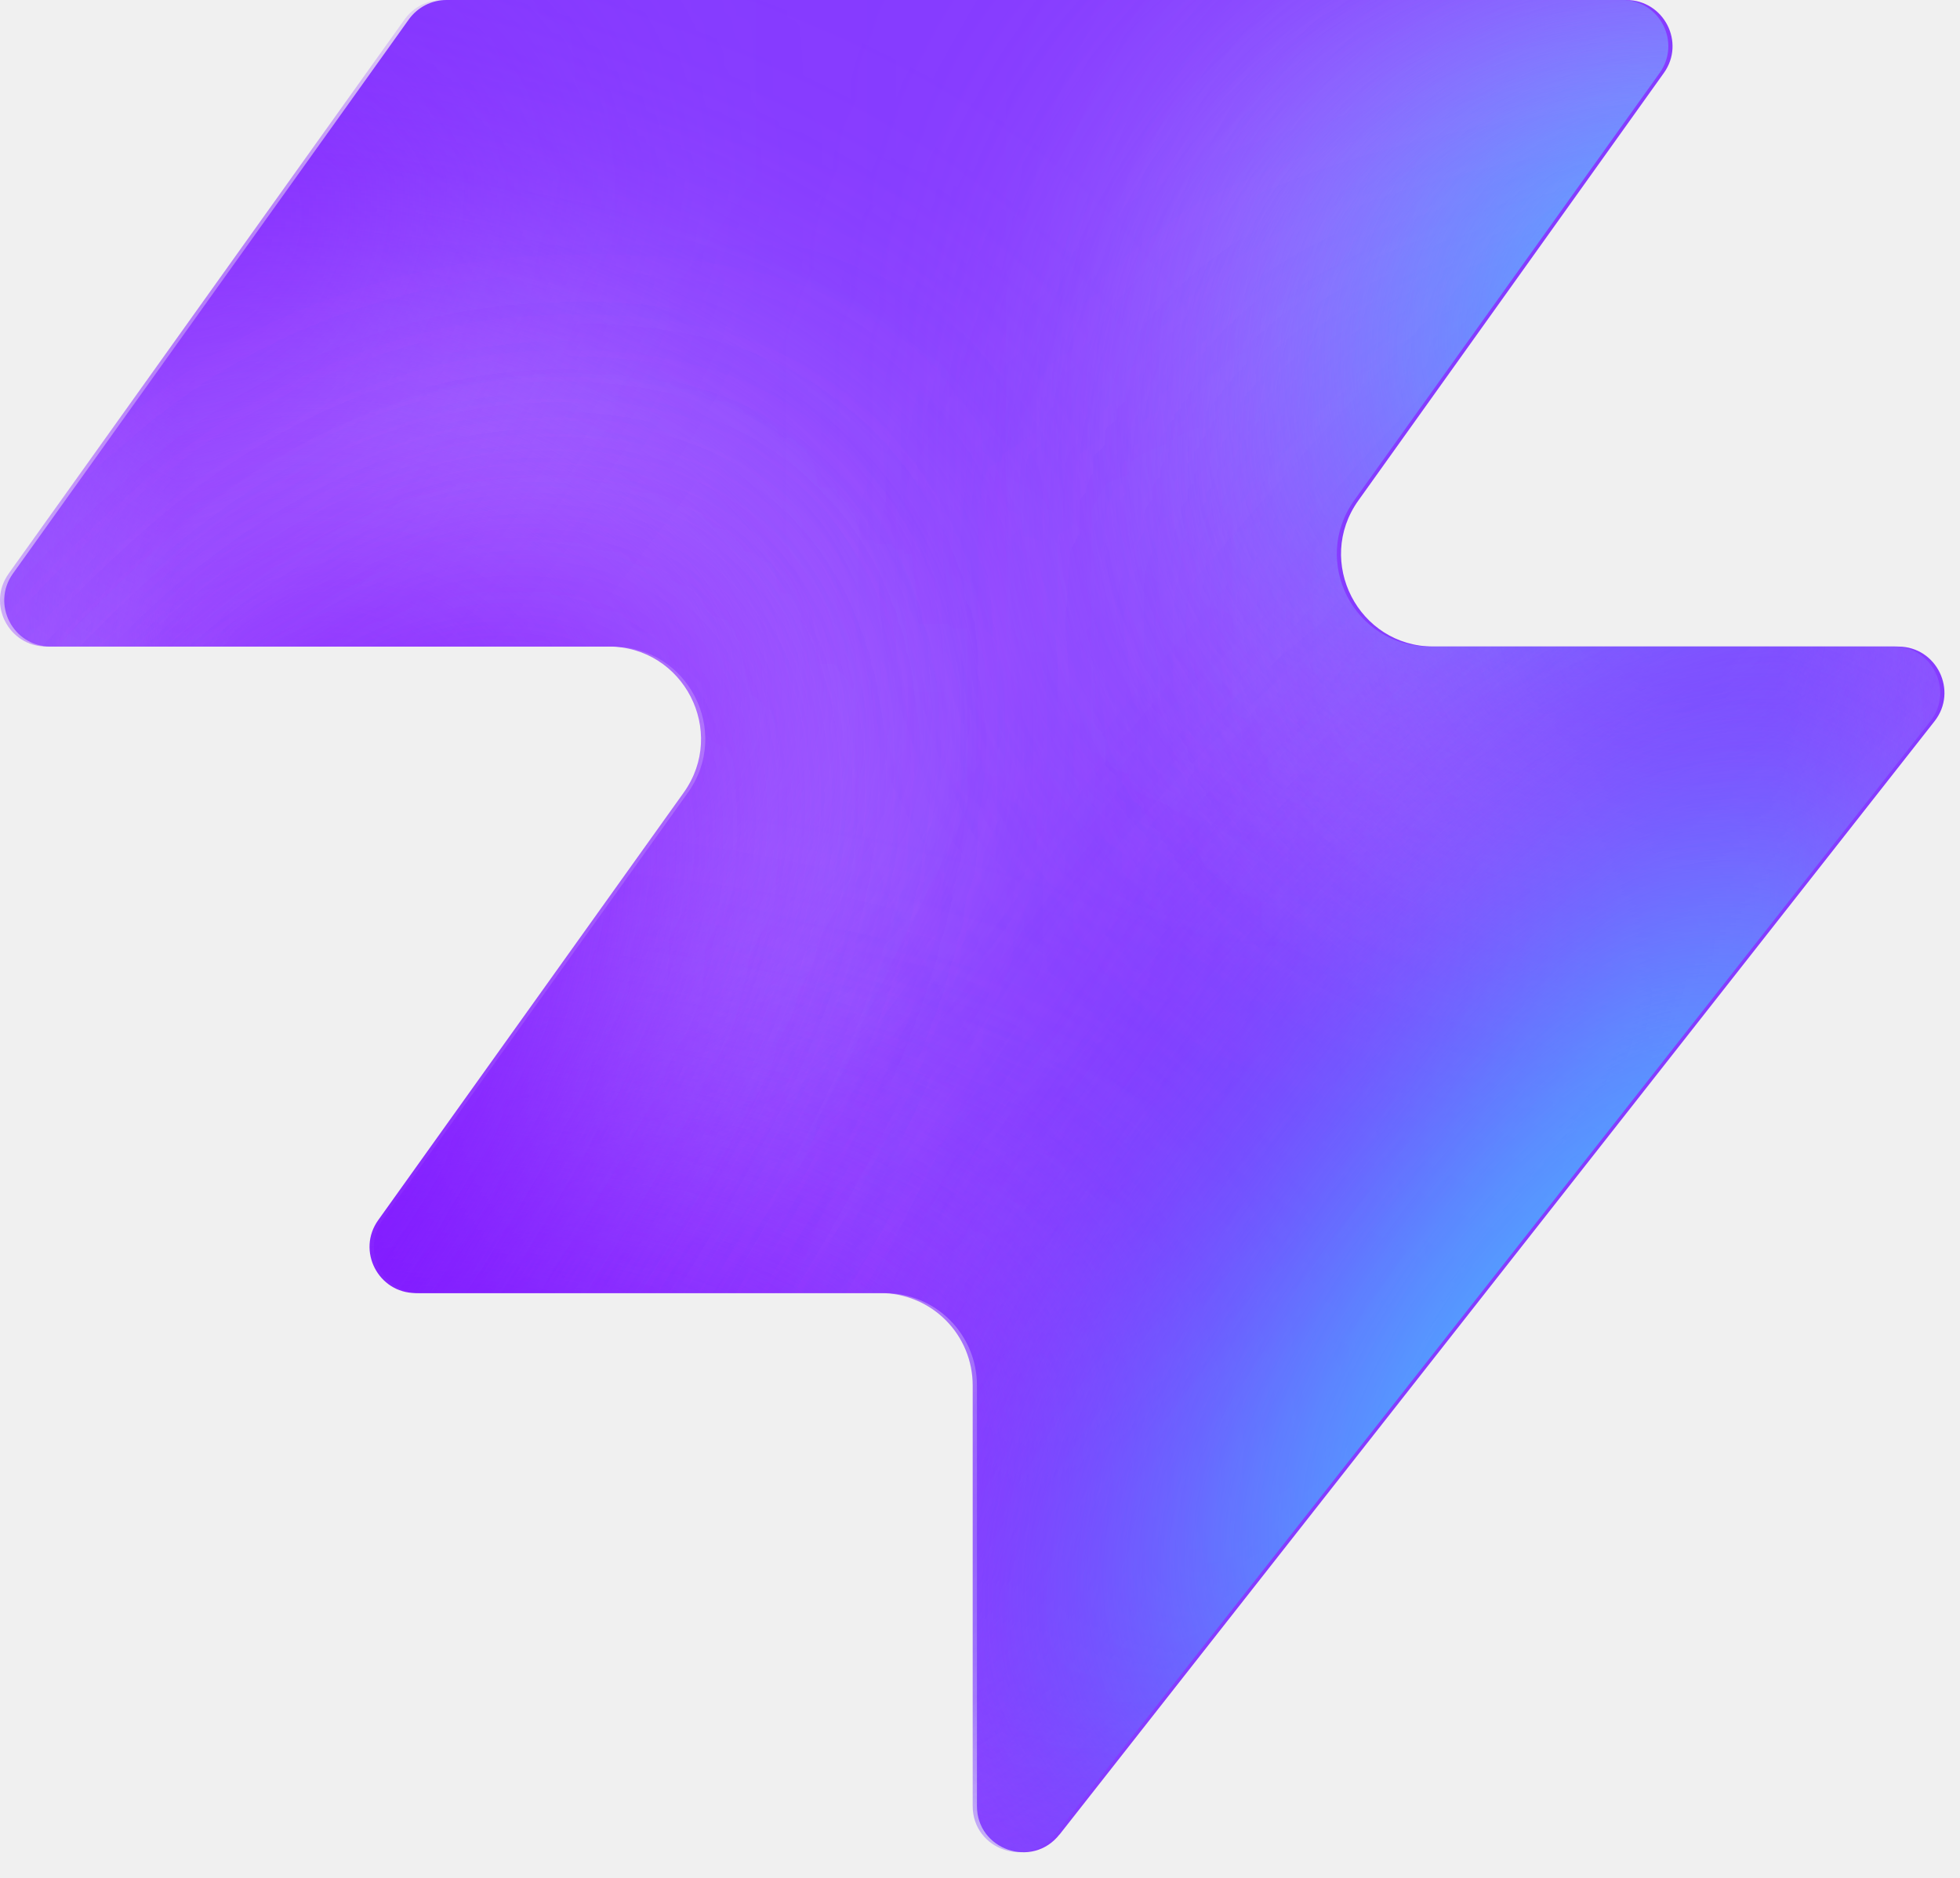
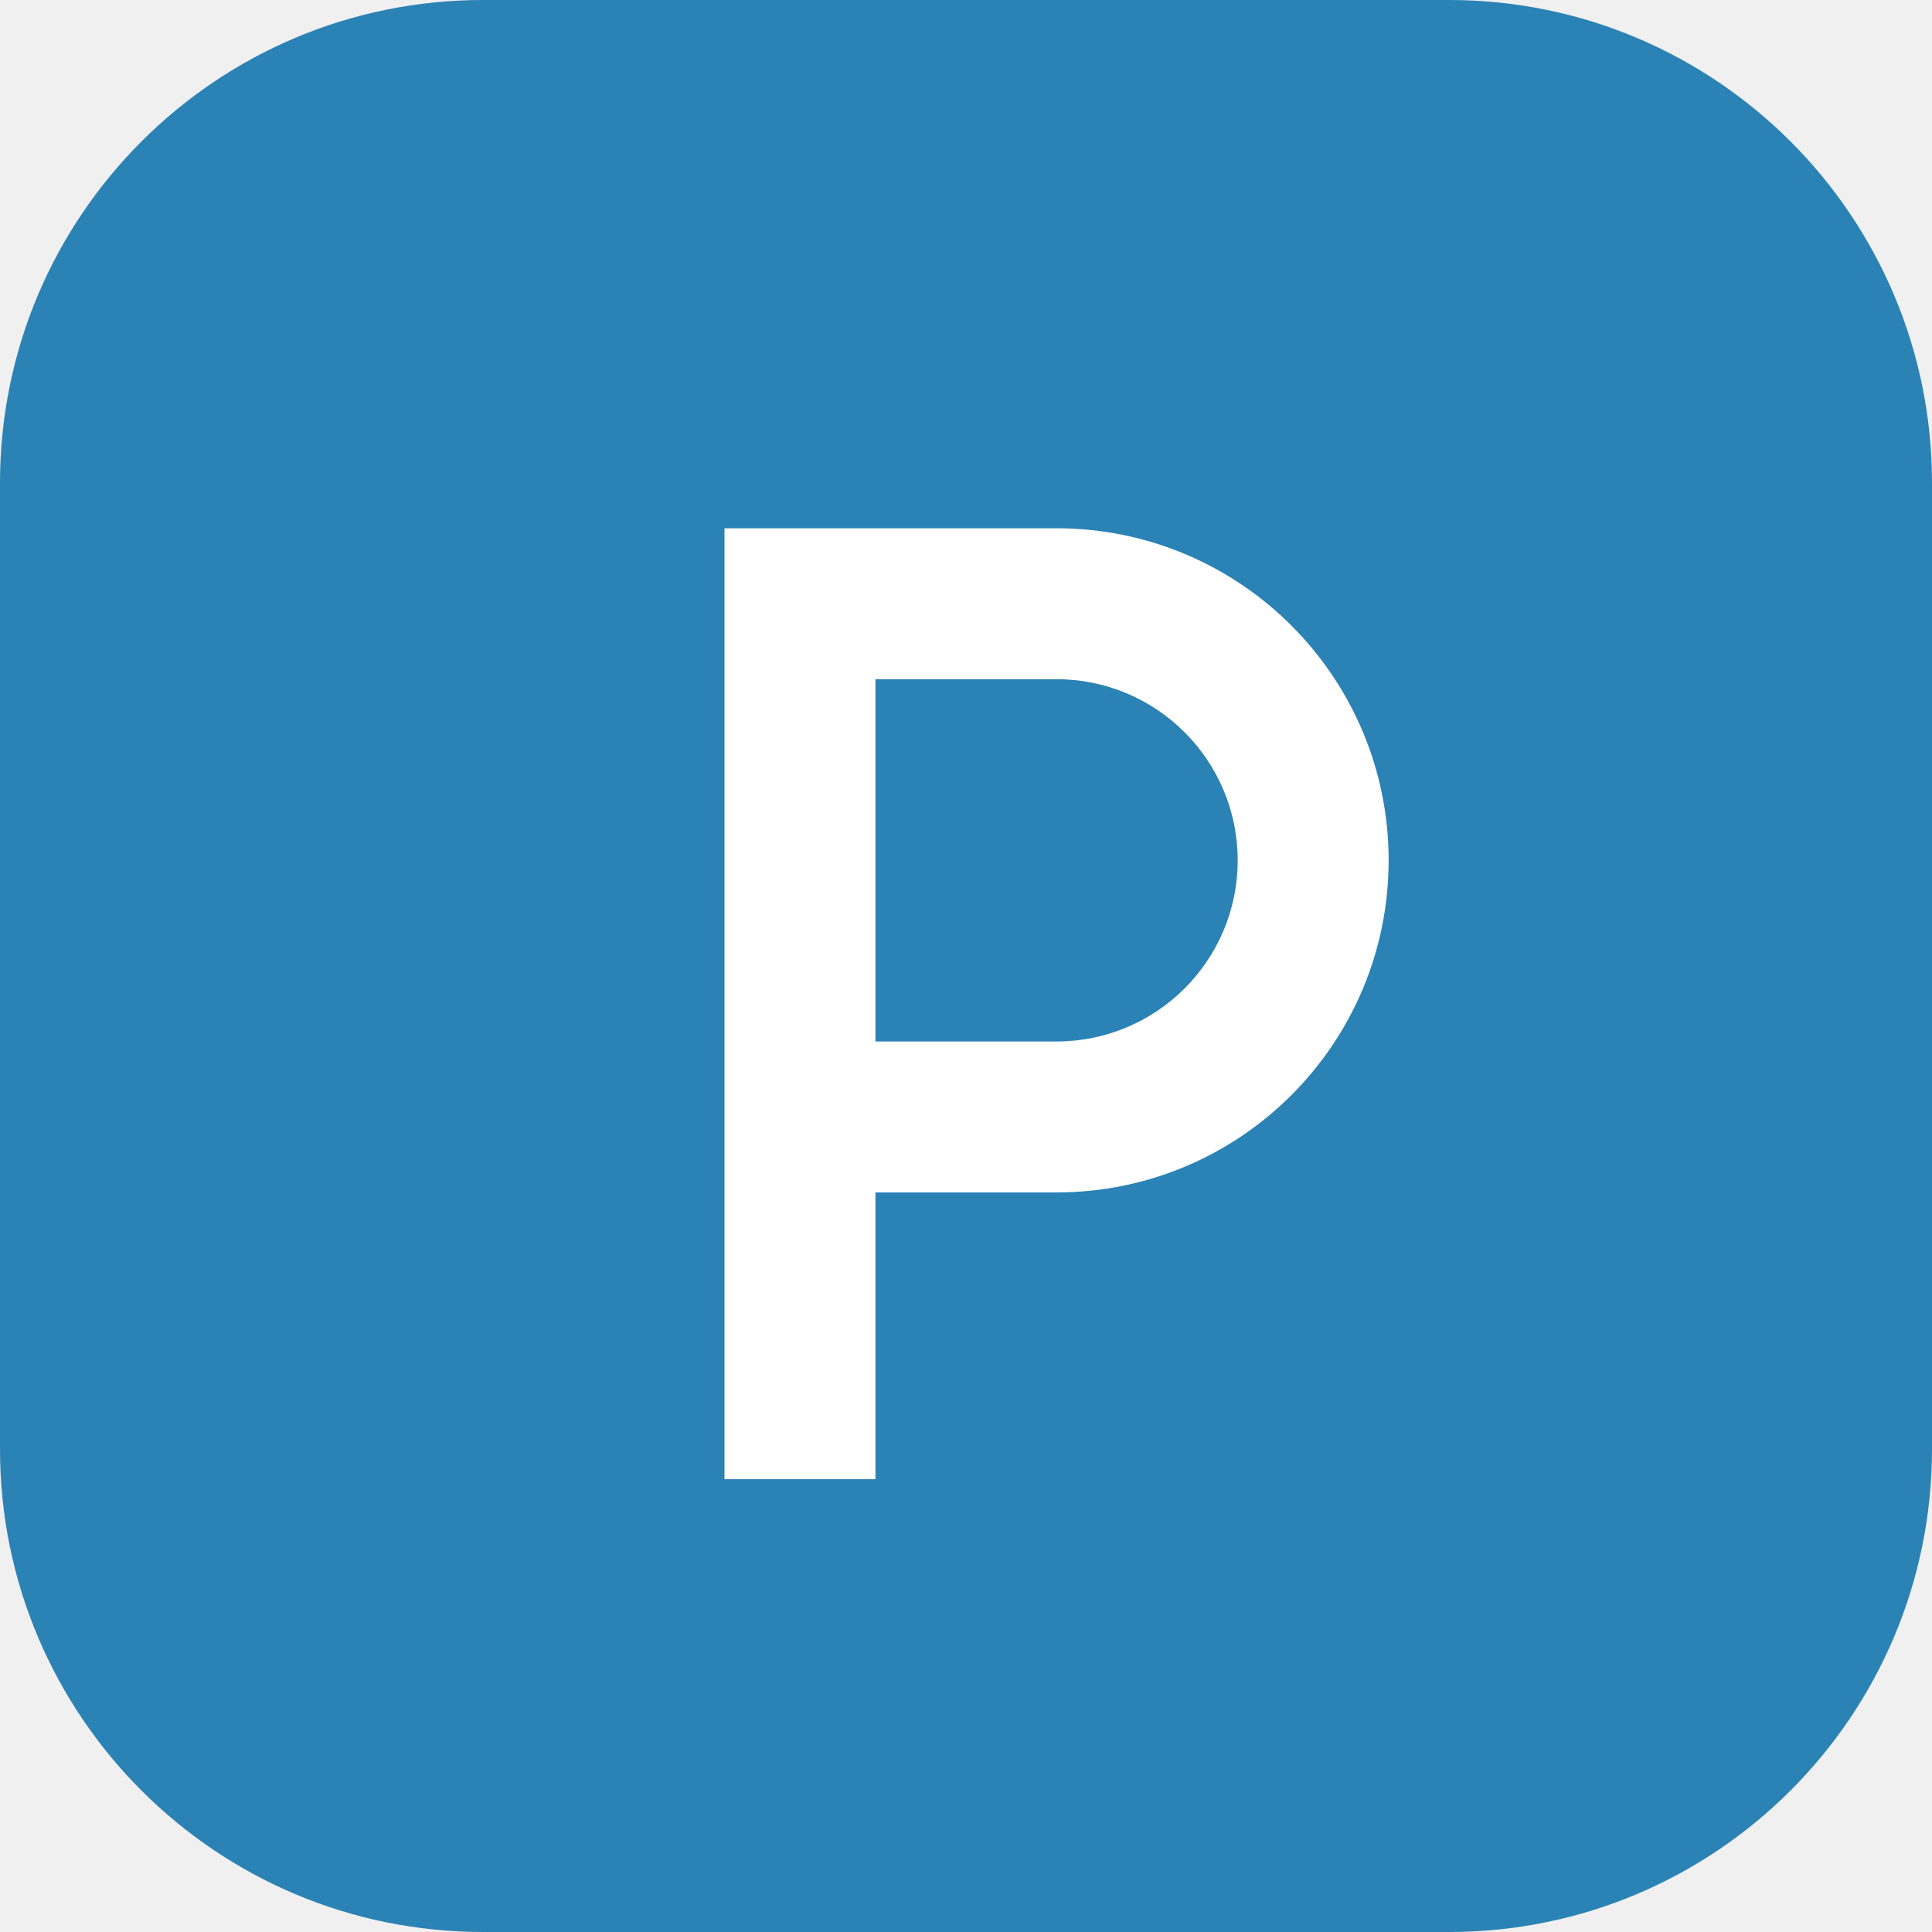
- <svg xmlns="http://www.w3.org/2000/svg" width="48" height="46" fill="none" viewBox="0 0 48 46">
-   <path fill="#863bff" d="M25.946 44.938c-.664.845-2.021.375-2.021-.698V33.937a2.26 2.26 0 0 0-2.262-2.262H10.287c-.92 0-1.456-1.04-.92-1.788l7.48-10.471c1.07-1.497 0-3.578-1.842-3.578H1.237c-.92 0-1.456-1.04-.92-1.788L10.013.474c.214-.297.556-.474.92-.474h28.894c.92 0 1.456 1.04.92 1.788l-7.48 10.471c-1.07 1.498 0 3.579 1.842 3.579h11.377c.943 0 1.473 1.088.89 1.83L25.947 44.94z" style="fill:#863bff;fill:color(display-p3 .525 .23 1);fill-opacity:1" />
-   <mask id="a" width="48" height="46" x="0" y="0" maskUnits="userSpaceOnUse" style="mask-type:alpha">
-     <path fill="#000" d="M25.842 44.938c-.664.844-2.021.375-2.021-.698V33.937a2.26 2.26 0 0 0-2.262-2.262H10.183c-.92 0-1.456-1.04-.92-1.788l7.48-10.471c1.07-1.498 0-3.579-1.842-3.579H1.133c-.92 0-1.456-1.04-.92-1.787L9.91.473c.214-.297.556-.474.92-.474h28.894c.92 0 1.456 1.04.92 1.788l-7.48 10.471c-1.07 1.498 0 3.578 1.842 3.578h11.377c.943 0 1.473 1.088.89 1.832L25.843 44.94z" style="fill:#000;fill-opacity:1" />
-   </mask>
-   <g mask="url(#a)">
-     <g filter="url(#b)">
-       <ellipse cx="5.508" cy="14.704" fill="#ede6ff" rx="5.508" ry="14.704" style="fill:#ede6ff;fill:color(display-p3 .927 .903 1);fill-opacity:1" transform="matrix(.00324 1 1 -.00324 -4.47 31.516)" />
-     </g>
-     <g filter="url(#c)">
-       <ellipse cx="10.399" cy="29.851" fill="#ede6ff" rx="10.399" ry="29.851" style="fill:#ede6ff;fill:color(display-p3 .927 .903 1);fill-opacity:1" transform="matrix(.00324 1 1 -.00324 -39.328 7.883)" />
-     </g>
-     <g filter="url(#d)">
-       <ellipse cx="5.508" cy="30.487" fill="#7e14ff" rx="5.508" ry="30.487" style="fill:#7e14ff;fill:color(display-p3 .492 .077 1);fill-opacity:1" transform="rotate(89.814 -25.913 -14.639)scale(1 -1)" />
-     </g>
-     <g filter="url(#e)">
-       <ellipse cx="5.508" cy="30.599" fill="#7e14ff" rx="5.508" ry="30.599" style="fill:#7e14ff;fill:color(display-p3 .492 .077 1);fill-opacity:1" transform="rotate(89.814 -32.644 -3.334)scale(1 -1)" />
-     </g>
-     <g filter="url(#f)">
-       <ellipse cx="5.508" cy="30.599" fill="#7e14ff" rx="5.508" ry="30.599" style="fill:#7e14ff;fill:color(display-p3 .492 .077 1);fill-opacity:1" transform="matrix(.00324 1 1 -.00324 -34.34 30.47)" />
-     </g>
-     <g filter="url(#g)">
-       <ellipse cx="14.072" cy="22.078" fill="#ede6ff" rx="14.072" ry="22.078" style="fill:#ede6ff;fill:color(display-p3 .927 .903 1);fill-opacity:1" transform="rotate(93.35 24.506 48.493)scale(-1 1)" />
-     </g>
-     <g filter="url(#h)">
-       <ellipse cx="3.47" cy="21.501" fill="#7e14ff" rx="3.47" ry="21.501" style="fill:#7e14ff;fill:color(display-p3 .492 .077 1);fill-opacity:1" transform="rotate(89.009 28.708 47.59)scale(-1 1)" />
-     </g>
-     <g filter="url(#i)">
-       <ellipse cx="3.47" cy="21.501" fill="#7e14ff" rx="3.47" ry="21.501" style="fill:#7e14ff;fill:color(display-p3 .492 .077 1);fill-opacity:1" transform="rotate(89.009 28.708 47.59)scale(-1 1)" />
-     </g>
-     <g filter="url(#j)">
-       <ellipse cx=".387" cy="8.972" fill="#7e14ff" rx="4.407" ry="29.108" style="fill:#7e14ff;fill:color(display-p3 .492 .077 1);fill-opacity:1" transform="rotate(39.51 .387 8.972)" />
-     </g>
-     <g filter="url(#k)">
-       <ellipse cx="47.523" cy="-6.092" fill="#7e14ff" rx="4.407" ry="29.108" style="fill:#7e14ff;fill:color(display-p3 .492 .077 1);fill-opacity:1" transform="rotate(37.892 47.523 -6.092)" />
-     </g>
-     <g filter="url(#l)">
-       <ellipse cx="41.412" cy="6.333" fill="#47bfff" rx="5.971" ry="9.665" style="fill:#47bfff;fill:color(display-p3 .28 .748 1);fill-opacity:1" transform="rotate(37.892 41.412 6.333)" />
-     </g>
-     <g filter="url(#m)">
-       <ellipse cx="-1.879" cy="38.332" fill="#7e14ff" rx="4.407" ry="29.108" style="fill:#7e14ff;fill:color(display-p3 .492 .077 1);fill-opacity:1" transform="rotate(37.892 -1.88 38.332)" />
-     </g>
-     <g filter="url(#n)">
-       <ellipse cx="-1.879" cy="38.332" fill="#7e14ff" rx="4.407" ry="29.108" style="fill:#7e14ff;fill:color(display-p3 .492 .077 1);fill-opacity:1" transform="rotate(37.892 -1.88 38.332)" />
-     </g>
-     <g filter="url(#o)">
-       <ellipse cx="35.651" cy="29.907" fill="#7e14ff" rx="4.407" ry="29.108" style="fill:#7e14ff;fill:color(display-p3 .492 .077 1);fill-opacity:1" transform="rotate(37.892 35.651 29.907)" />
-     </g>
-     <g filter="url(#p)">
-       <ellipse cx="38.418" cy="32.4" fill="#47bfff" rx="5.971" ry="15.297" style="fill:#47bfff;fill:color(display-p3 .28 .748 1);fill-opacity:1" transform="rotate(37.892 38.418 32.4)" />
-     </g>
-   </g>
-   <defs>
-     <filter id="b" width="60.045" height="41.654" x="-19.77" y="16.149" color-interpolation-filters="sRGB" filterUnits="userSpaceOnUse">
-       <feFlood flood-opacity="0" result="BackgroundImageFix" />
-       <feBlend in="SourceGraphic" in2="BackgroundImageFix" result="shape" />
-       <feGaussianBlur result="effect1_foregroundBlur_2002_17158" stdDeviation="7.659" />
-     </filter>
-     <filter id="c" width="90.34" height="51.437" x="-54.613" y="-7.533" color-interpolation-filters="sRGB" filterUnits="userSpaceOnUse">
-       <feFlood flood-opacity="0" result="BackgroundImageFix" />
-       <feBlend in="SourceGraphic" in2="BackgroundImageFix" result="shape" />
-       <feGaussianBlur result="effect1_foregroundBlur_2002_17158" stdDeviation="7.659" />
-     </filter>
-     <filter id="d" width="79.355" height="29.4" x="-49.64" y="2.03" color-interpolation-filters="sRGB" filterUnits="userSpaceOnUse">
-       <feFlood flood-opacity="0" result="BackgroundImageFix" />
-       <feBlend in="SourceGraphic" in2="BackgroundImageFix" result="shape" />
-       <feGaussianBlur result="effect1_foregroundBlur_2002_17158" stdDeviation="4.596" />
-     </filter>
-     <filter id="e" width="79.579" height="29.4" x="-45.045" y="20.029" color-interpolation-filters="sRGB" filterUnits="userSpaceOnUse">
-       <feFlood flood-opacity="0" result="BackgroundImageFix" />
-       <feBlend in="SourceGraphic" in2="BackgroundImageFix" result="shape" />
-       <feGaussianBlur result="effect1_foregroundBlur_2002_17158" stdDeviation="4.596" />
-     </filter>
-     <filter id="f" width="79.579" height="29.4" x="-43.513" y="21.178" color-interpolation-filters="sRGB" filterUnits="userSpaceOnUse">
-       <feFlood flood-opacity="0" result="BackgroundImageFix" />
-       <feBlend in="SourceGraphic" in2="BackgroundImageFix" result="shape" />
-       <feGaussianBlur result="effect1_foregroundBlur_2002_17158" stdDeviation="4.596" />
-     </filter>
-     <filter id="g" width="74.749" height="58.852" x="15.756" y="-17.901" color-interpolation-filters="sRGB" filterUnits="userSpaceOnUse">
-       <feFlood flood-opacity="0" result="BackgroundImageFix" />
-       <feBlend in="SourceGraphic" in2="BackgroundImageFix" result="shape" />
-       <feGaussianBlur result="effect1_foregroundBlur_2002_17158" stdDeviation="7.659" />
-     </filter>
-     <filter id="h" width="61.377" height="25.362" x="23.548" y="2.284" color-interpolation-filters="sRGB" filterUnits="userSpaceOnUse">
-       <feFlood flood-opacity="0" result="BackgroundImageFix" />
-       <feBlend in="SourceGraphic" in2="BackgroundImageFix" result="shape" />
-       <feGaussianBlur result="effect1_foregroundBlur_2002_17158" stdDeviation="4.596" />
-     </filter>
-     <filter id="i" width="61.377" height="25.362" x="23.548" y="2.284" color-interpolation-filters="sRGB" filterUnits="userSpaceOnUse">
-       <feFlood flood-opacity="0" result="BackgroundImageFix" />
-       <feBlend in="SourceGraphic" in2="BackgroundImageFix" result="shape" />
-       <feGaussianBlur result="effect1_foregroundBlur_2002_17158" stdDeviation="4.596" />
-     </filter>
-     <filter id="j" width="56.045" height="63.649" x="-27.636" y="-22.853" color-interpolation-filters="sRGB" filterUnits="userSpaceOnUse">
-       <feFlood flood-opacity="0" result="BackgroundImageFix" />
-       <feBlend in="SourceGraphic" in2="BackgroundImageFix" result="shape" />
-       <feGaussianBlur result="effect1_foregroundBlur_2002_17158" stdDeviation="4.596" />
-     </filter>
-     <filter id="k" width="54.814" height="64.646" x="20.116" y="-38.415" color-interpolation-filters="sRGB" filterUnits="userSpaceOnUse">
-       <feFlood flood-opacity="0" result="BackgroundImageFix" />
-       <feBlend in="SourceGraphic" in2="BackgroundImageFix" result="shape" />
-       <feGaussianBlur result="effect1_foregroundBlur_2002_17158" stdDeviation="4.596" />
-     </filter>
-     <filter id="l" width="33.541" height="35.313" x="24.641" y="-11.323" color-interpolation-filters="sRGB" filterUnits="userSpaceOnUse">
-       <feFlood flood-opacity="0" result="BackgroundImageFix" />
-       <feBlend in="SourceGraphic" in2="BackgroundImageFix" result="shape" />
-       <feGaussianBlur result="effect1_foregroundBlur_2002_17158" stdDeviation="4.596" />
-     </filter>
-     <filter id="m" width="54.814" height="64.646" x="-29.286" y="6.009" color-interpolation-filters="sRGB" filterUnits="userSpaceOnUse">
-       <feFlood flood-opacity="0" result="BackgroundImageFix" />
-       <feBlend in="SourceGraphic" in2="BackgroundImageFix" result="shape" />
-       <feGaussianBlur result="effect1_foregroundBlur_2002_17158" stdDeviation="4.596" />
-     </filter>
-     <filter id="n" width="54.814" height="64.646" x="-29.286" y="6.009" color-interpolation-filters="sRGB" filterUnits="userSpaceOnUse">
-       <feFlood flood-opacity="0" result="BackgroundImageFix" />
-       <feBlend in="SourceGraphic" in2="BackgroundImageFix" result="shape" />
-       <feGaussianBlur result="effect1_foregroundBlur_2002_17158" stdDeviation="4.596" />
-     </filter>
-     <filter id="o" width="54.814" height="64.646" x="8.244" y="-2.416" color-interpolation-filters="sRGB" filterUnits="userSpaceOnUse">
-       <feFlood flood-opacity="0" result="BackgroundImageFix" />
-       <feBlend in="SourceGraphic" in2="BackgroundImageFix" result="shape" />
-       <feGaussianBlur result="effect1_foregroundBlur_2002_17158" stdDeviation="4.596" />
-     </filter>
-     <filter id="p" width="39.409" height="43.623" x="18.713" y="10.588" color-interpolation-filters="sRGB" filterUnits="userSpaceOnUse">
-       <feFlood flood-opacity="0" result="BackgroundImageFix" />
-       <feBlend in="SourceGraphic" in2="BackgroundImageFix" result="shape" />
-       <feGaussianBlur result="effect1_foregroundBlur_2002_17158" stdDeviation="4.596" />
-     </filter>
-   </defs>
+ <svg xmlns="http://www.w3.org/2000/svg" viewBox="0 0 512 512" fill="none">
+   <rect width="512" height="512" rx="128" fill="#2b82b5" />
+   <path d="M192 140h88c48.6 0 88 39.4 88 88s-39.4 88-88 88h-48v76h-40V140zm40 136h48c26.5 0 48-21.5 48-48s-21.5-48-48-48h-48v96z" fill="#ffffff" />
</svg>
